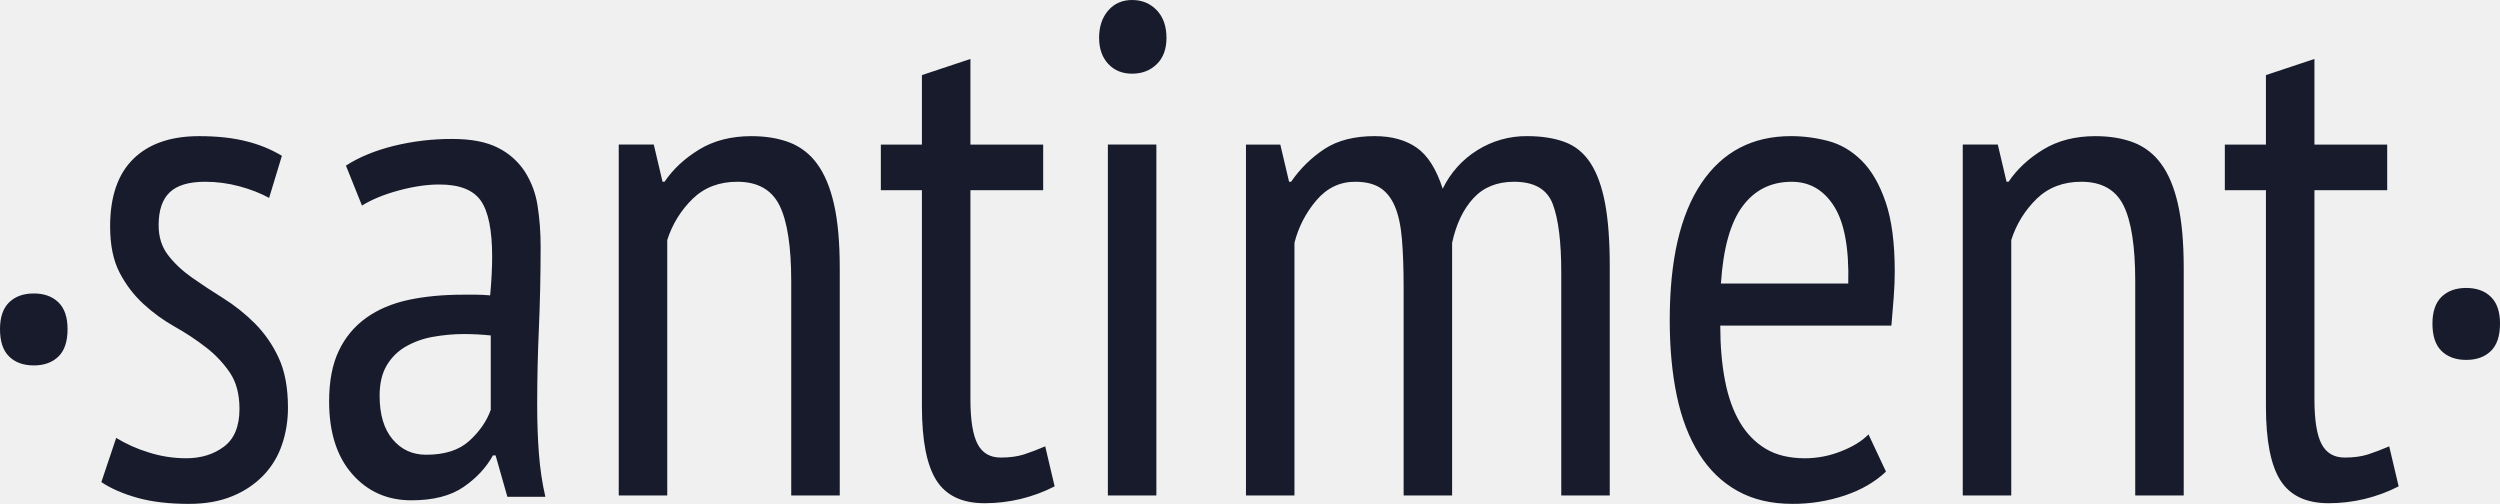
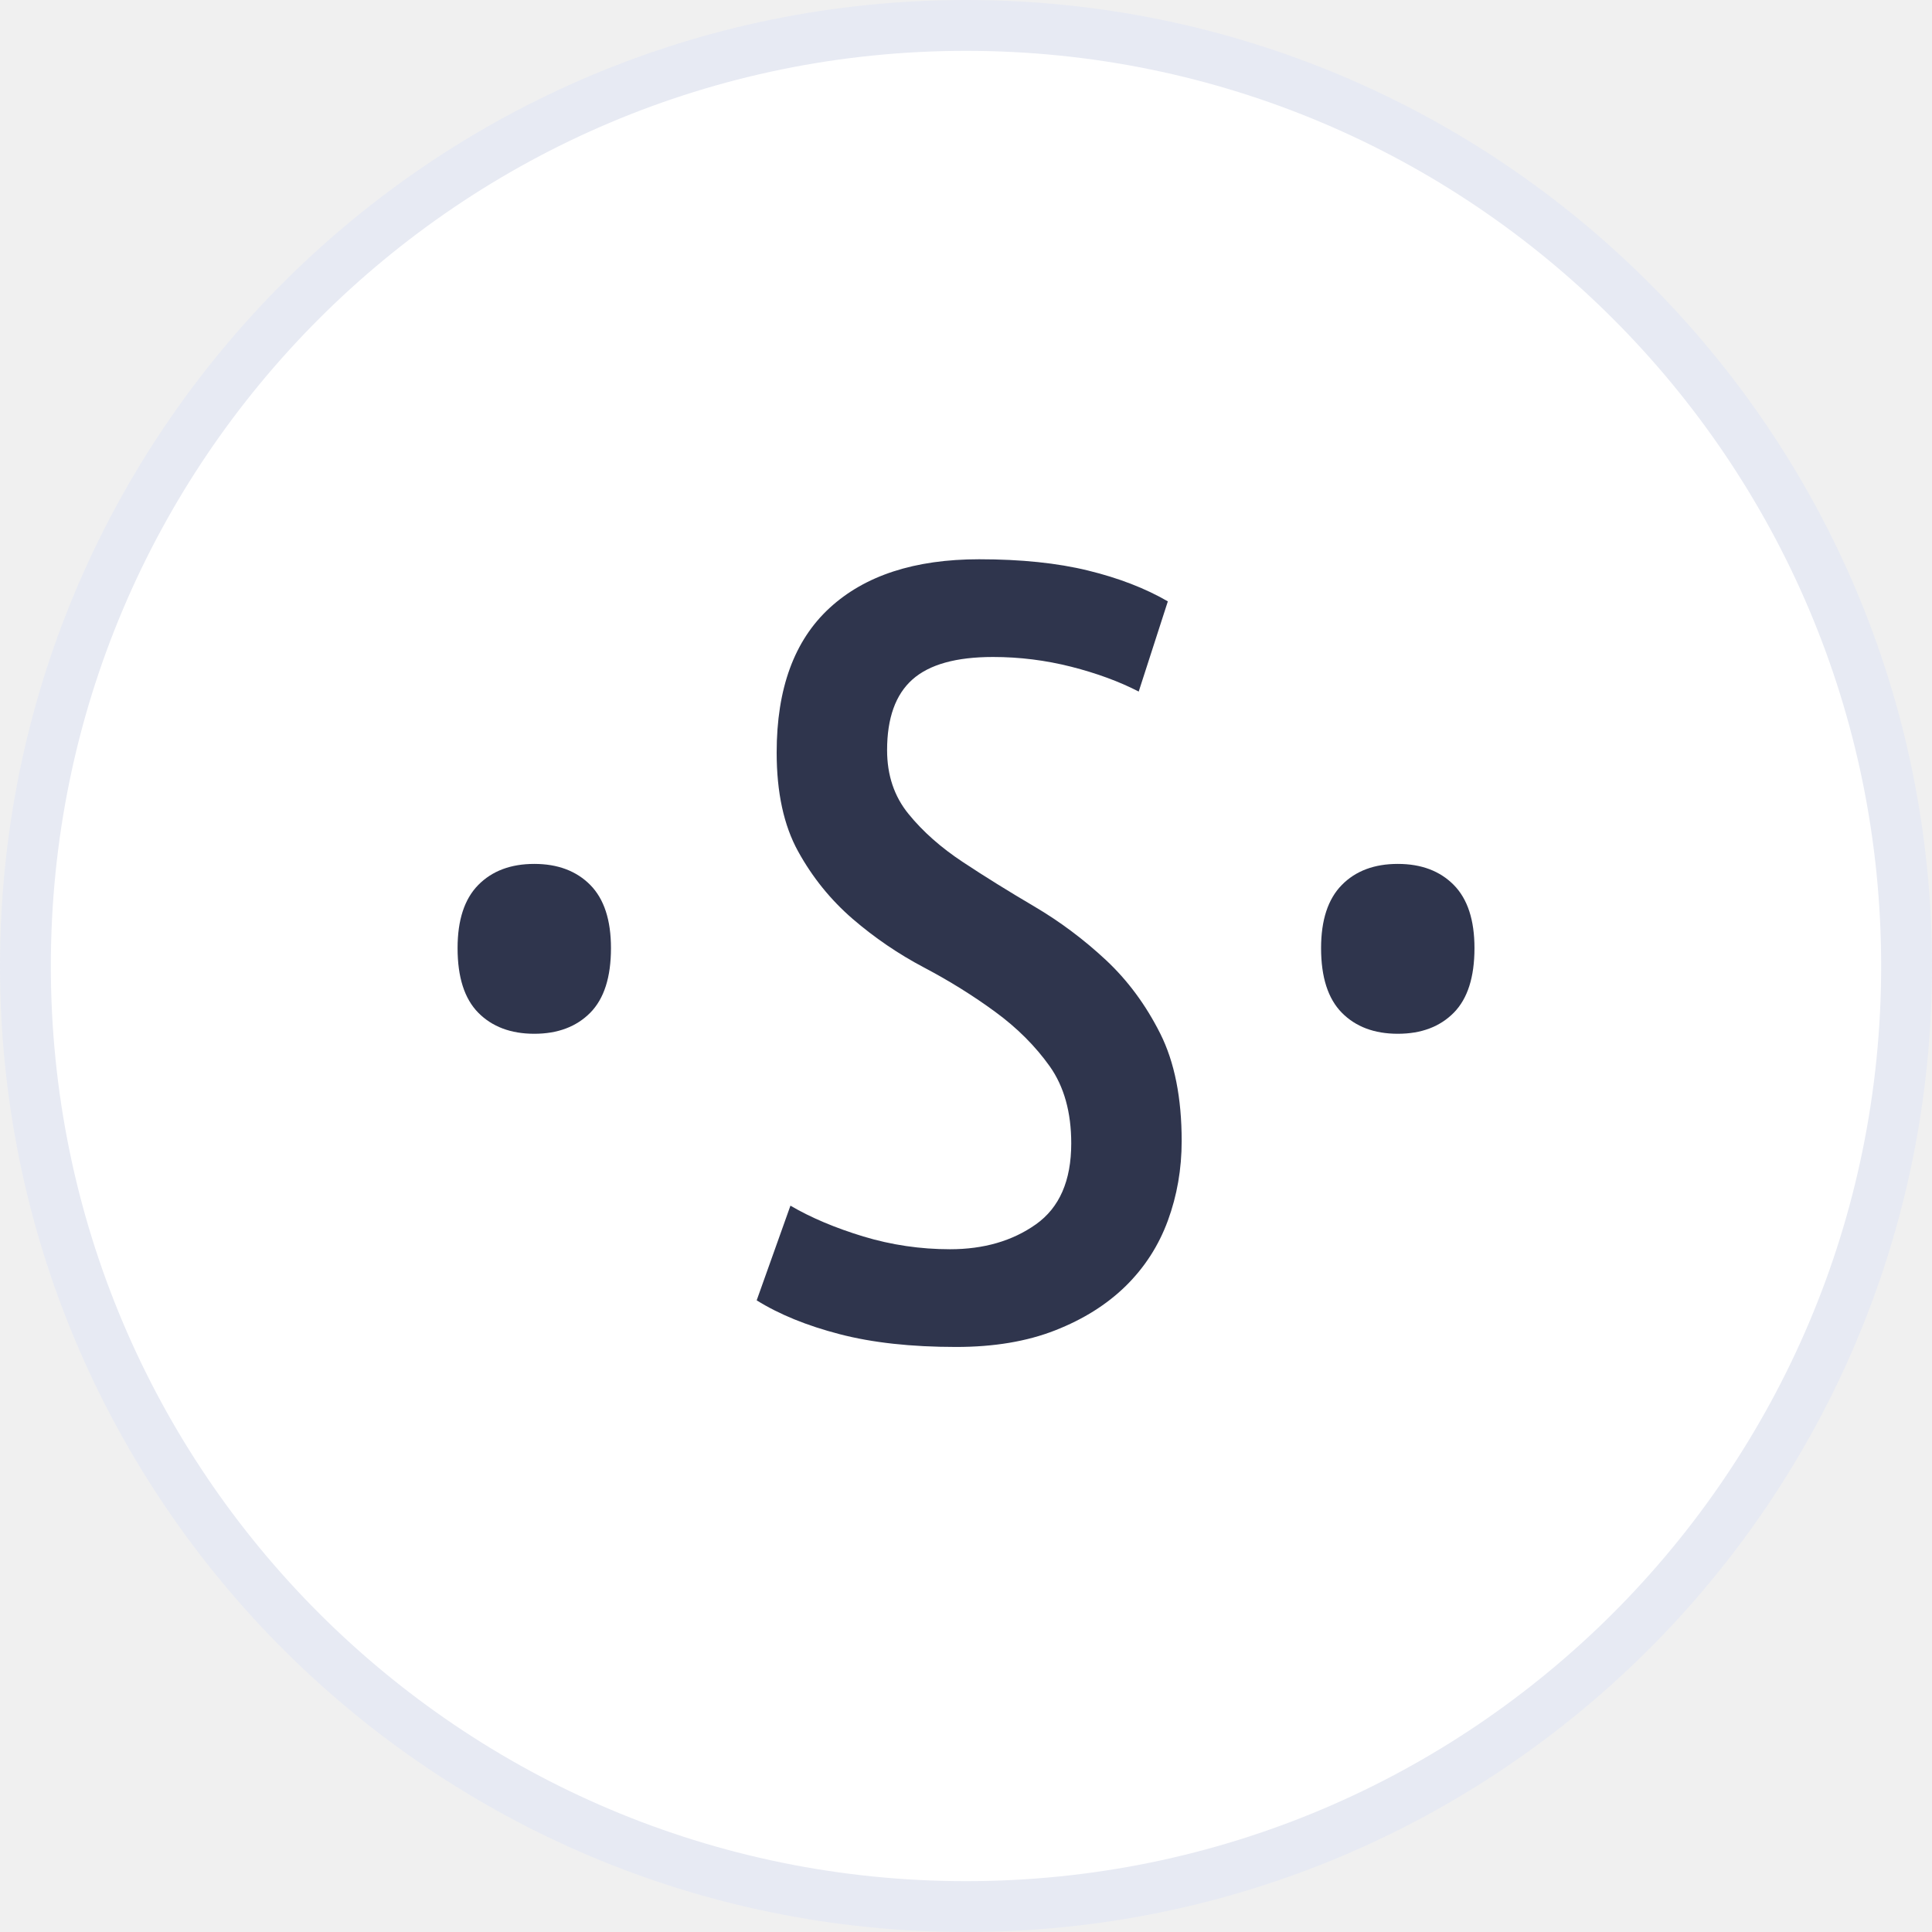
- <svg xmlns="http://www.w3.org/2000/svg" width="129" height="26" fill="none">
-   <path d="M0 16.983c0-.614.157-1.074.47-1.38.315-.308.739-.46 1.273-.46.535 0 .959.153 1.273.46.314.306.47.766.47 1.38 0 .636-.156 1.107-.47 1.413-.314.306-.738.46-1.273.46-.534 0-.958-.154-1.272-.46C.157 18.09 0 17.62 0 16.983zm5.995 5.613a7.31 7.31 0 0 0 1.652.742 6.373 6.373 0 0 0 1.964.308c.764 0 1.413-.2 1.946-.6.533-.401.8-1.05.8-1.949 0-.752-.163-1.371-.487-1.857a5.64 5.64 0 0 0-1.234-1.311 12.916 12.916 0 0 0-1.617-1.07 8.616 8.616 0 0 1-1.616-1.173 5.812 5.812 0 0 1-1.234-1.623c-.325-.626-.487-1.42-.487-2.382 0-1.54.4-2.7 1.2-3.483.799-.782 1.929-1.173 3.389-1.173.95 0 1.772.091 2.467.272a6.61 6.61 0 0 1 1.808.742l-.66 2.173c-.44-.242-.95-.44-1.53-.598a6.774 6.774 0 0 0-1.772-.235c-.835 0-1.443.18-1.825.543-.383.362-.574.93-.574 1.702 0 .604.162 1.117.486 1.539.325.423.736.809 1.234 1.16.498.35 1.037.705 1.617 1.067.579.363 1.118.79 1.617 1.286a6.202 6.202 0 0 1 1.234 1.774c.324.687.486 1.552.486 2.588 0 .677-.104 1.316-.313 1.92a4.243 4.243 0 0 1-.956 1.575 4.655 4.655 0 0 1-1.599 1.068c-.638.266-1.385.399-2.242.399-1.02 0-1.9-.103-2.642-.308-.742-.205-1.368-.477-1.878-.815l.766-2.28zM17.85 8.546c.672-.434 1.489-.773 2.451-1.014a12.454 12.454 0 0 1 3.042-.362c.973 0 1.755.151 2.346.452a3.538 3.538 0 0 1 1.391 1.23 4.5 4.5 0 0 1 .66 1.775c.105.664.156 1.358.156 2.082 0 1.449-.03 2.86-.089 4.236a89.958 89.958 0 0 0-.089 3.91c0 .919.03 1.77.09 2.553.06.785.17 1.527.333 2.228h-1.96l-.608-2.137h-.138c-.345.628-.85 1.171-1.517 1.63-.667.458-1.565.687-2.692.687-1.243 0-2.26-.452-3.054-1.358-.794-.905-1.19-2.154-1.19-3.748 0-1.038.165-1.907.5-2.607a4.35 4.35 0 0 1 1.414-1.702c.608-.434 1.332-.742 2.172-.924.838-.18 1.776-.271 2.81-.271h.689c.23 0 .471.012.725.036.069-.748.103-1.413.103-1.992 0-1.376-.196-2.341-.586-2.897-.39-.555-1.103-.833-2.135-.833-.644 0-1.343.103-2.101.308-.758.205-1.39.466-1.895.779l-.828-2.061zm7.474 8.764a13.135 13.135 0 0 0-1.373-.073c-.55 0-1.088.049-1.615.145a4.299 4.299 0 0 0-1.409.506 2.698 2.698 0 0 0-.979.978c-.24.41-.36.93-.36 1.557 0 .966.223 1.714.67 2.245.446.531 1.024.797 1.734.797.961 0 1.706-.241 2.232-.724.527-.483.892-1.014 1.099-1.593V17.31zm15.503 8.256V14.52c0-1.81-.203-3.12-.609-3.929-.406-.808-1.13-1.212-2.173-1.212-.927 0-1.692.29-2.294.869a5.135 5.135 0 0 0-1.321 2.136v13.182h-2.503V7.459h1.808l.452 1.92h.104c.44-.653 1.037-1.207 1.79-1.666.754-.459 1.652-.688 2.695-.688.741 0 1.396.11 1.964.326a3.145 3.145 0 0 1 1.425 1.105c.382.519.672 1.212.87 2.082.197.87.296 1.968.296 3.295v11.733h-2.504zM45.45 7.46h2.121V3.875l2.503-.833v4.419h3.754v2.353h-3.754v10.791c0 1.063.122 1.829.366 2.3.243.47.643.705 1.199.705.463 0 .862-.054 1.198-.162.336-.11.701-.248 1.096-.416l.486 2.064a7.871 7.871 0 0 1-3.615.869c-1.16 0-1.987-.393-2.485-1.177-.498-.785-.748-2.058-.748-3.821V9.813h-2.12V7.46zm11.263-5.504c0-.58.156-1.05.47-1.413.313-.362.724-.543 1.234-.543s.933.176 1.27.525c.335.35.503.827.503 1.43 0 .58-.168 1.033-.504 1.359-.336.326-.759.488-1.269.488-.51 0-.92-.168-1.233-.506-.314-.339-.47-.785-.47-1.34zm.453 5.503h2.503v18.107h-2.503V7.459zm15.261 18.107V14.811c0-.965-.03-1.792-.088-2.48-.058-.688-.18-1.25-.365-1.685-.186-.434-.44-.754-.765-.96-.325-.204-.753-.307-1.286-.307-.788 0-1.455.32-1.999.96a5.39 5.39 0 0 0-1.13 2.19v13.036h-2.502V7.46h1.772l.452 1.919h.105a6.25 6.25 0 0 1 1.738-1.702c.671-.434 1.53-.653 2.572-.653.88 0 1.604.2 2.173.598.568.398 1.014 1.105 1.339 2.118a4.792 4.792 0 0 1 1.79-1.992 4.744 4.744 0 0 1 2.555-.724c.765 0 1.419.103 1.964.308.544.205.984.568 1.32 1.087.336.519.586 1.207.748 2.063.162.858.243 1.938.243 3.242v11.841h-2.502V14.051c0-1.57-.146-2.74-.435-3.513-.29-.772-.955-1.159-1.998-1.159-.881 0-1.582.284-2.103.851-.522.568-.887 1.334-1.096 2.3v13.035h-2.502v.001zm24.889-1.232c-.556.531-1.264.942-2.12 1.231a8.411 8.411 0 0 1-2.712.434c-1.09 0-2.033-.223-2.833-.67-.8-.445-1.46-1.086-1.981-1.919-.522-.833-.904-1.828-1.147-2.987-.243-1.16-.365-2.463-.365-3.91 0-3.09.544-5.445 1.634-7.062 1.09-1.618 2.63-2.427 4.623-2.427.649 0 1.292.085 1.93.254.637.17 1.21.507 1.72 1.014.51.506.921 1.22 1.234 2.136.314.918.47 2.113.47 3.585 0 .411-.018.851-.053 1.322-.035.47-.075.96-.12 1.467h-8.83c0 1.038.08 1.98.242 2.825.162.845.417 1.563.765 2.155.348.591.794 1.05 1.339 1.376.544.326 1.222.489 2.033.489a5.03 5.03 0 0 0 1.86-.363c.614-.241 1.083-.53 1.409-.87l.902 1.92zM95.37 14.63c.046-1.81-.197-3.138-.73-3.983-.533-.845-1.264-1.267-2.19-1.267-1.066 0-1.912.423-2.537 1.267-.626.845-.997 2.173-1.113 3.983h6.57zm14.808 10.936V14.52c0-1.81-.203-3.12-.609-3.929-.406-.808-1.13-1.212-2.173-1.212-.927 0-1.692.29-2.294.869a5.132 5.132 0 0 0-1.321 2.136v13.182h-2.503V7.459h1.808l.452 1.92h.104c.44-.653 1.037-1.207 1.791-1.666.753-.459 1.651-.688 2.693-.688.742 0 1.396.11 1.964.326a3.139 3.139 0 0 1 1.425 1.105c.383.519.671 1.212.869 2.082.197.87.296 1.968.296 3.295v11.733h-2.502zm4.623-18.106h2.121V3.875l2.503-.833v4.419h3.754v2.353h-3.754v10.791c0 1.063.121 1.829.365 2.3.243.47.643.705 1.199.705.463 0 .863-.054 1.199-.162.335-.11.701-.248 1.095-.416l.487 2.064a7.881 7.881 0 0 1-3.615.869c-1.16 0-1.987-.393-2.486-1.177-.498-.785-.747-2.058-.747-3.821V9.813h-2.121V7.46zm10.713 9.238c0-.613.156-1.074.47-1.38.314-.308.738-.46 1.273-.46.535 0 .959.153 1.273.46.314.306.47.767.47 1.38 0 .636-.156 1.107-.47 1.413-.314.306-.738.46-1.273.46-.535 0-.959-.154-1.273-.46-.314-.306-.47-.777-.47-1.413z" fill="#181B2B" />
+ <svg xmlns="http://www.w3.org/2000/svg" width="38" height="38" viewBox="0 0 38 38" fill="none">
+   <circle cx="19" cy="19" r="18.5" fill="white" stroke="#E7EAF3" />
+   <path d="M9 18.648C9 18.096 9.135 17.682 9.407 17.406C9.679 17.13 10.046 16.992 10.509 16.992C10.971 16.992 11.338 17.131 11.61 17.406C11.882 17.682 12.017 18.096 12.017 18.648C12.017 19.22 11.882 19.643 11.61 19.919C11.338 20.194 10.971 20.333 10.509 20.333C10.046 20.333 9.679 20.194 9.407 19.919C9.135 19.643 9 19.22 9 18.648Z" fill="#2F354D" />
+   <path d="M15.547 23.714C15.95 23.95 16.428 24.152 16.981 24.32C17.534 24.487 18.103 24.571 18.686 24.571C19.35 24.571 19.913 24.408 20.375 24.081C20.838 23.753 21.07 23.223 21.07 22.489C21.07 21.875 20.928 21.37 20.647 20.973C20.365 20.577 20.009 20.22 19.576 19.903C19.144 19.586 18.676 19.294 18.173 19.029C17.669 18.763 17.202 18.445 16.769 18.072C16.337 17.698 15.979 17.256 15.698 16.746C15.416 16.235 15.276 15.587 15.276 14.801C15.276 13.544 15.622 12.597 16.317 11.958C17.011 11.319 17.992 11 19.259 11C20.083 11 20.798 11.074 21.401 11.222C22.004 11.369 22.528 11.572 22.97 11.828L22.397 13.602C22.015 13.405 21.572 13.242 21.07 13.114C20.566 12.986 20.053 12.922 19.531 12.922C18.806 12.922 18.279 13.069 17.946 13.365C17.614 13.661 17.448 14.124 17.448 14.755C17.448 15.248 17.589 15.667 17.871 16.011C18.152 16.357 18.509 16.672 18.942 16.958C19.374 17.244 19.842 17.534 20.345 17.83C20.847 18.126 21.315 18.476 21.749 18.88C22.181 19.283 22.538 19.767 22.82 20.328C23.102 20.889 23.242 21.595 23.242 22.442C23.242 22.994 23.151 23.516 22.97 24.009C22.789 24.502 22.512 24.93 22.141 25.295C21.768 25.66 21.306 25.95 20.752 26.167C20.199 26.384 19.55 26.493 18.806 26.493C17.921 26.493 17.156 26.409 16.513 26.241C15.869 26.074 15.325 25.852 14.883 25.576L15.547 23.714Z" fill="#2F354D" />
+   <path d="M25.984 18.648C25.984 18.096 26.12 17.682 26.392 17.406C26.663 17.13 27.03 16.992 27.493 16.992C27.956 16.992 28.322 17.131 28.594 17.406C28.866 17.682 29.001 18.096 29.001 18.648C29.001 19.22 28.866 19.643 28.594 19.919C28.322 20.194 27.956 20.333 27.493 20.333C27.03 20.333 26.663 20.194 26.392 19.919C26.12 19.643 25.984 19.22 25.984 18.648Z" fill="#2F354D" />
</svg>
